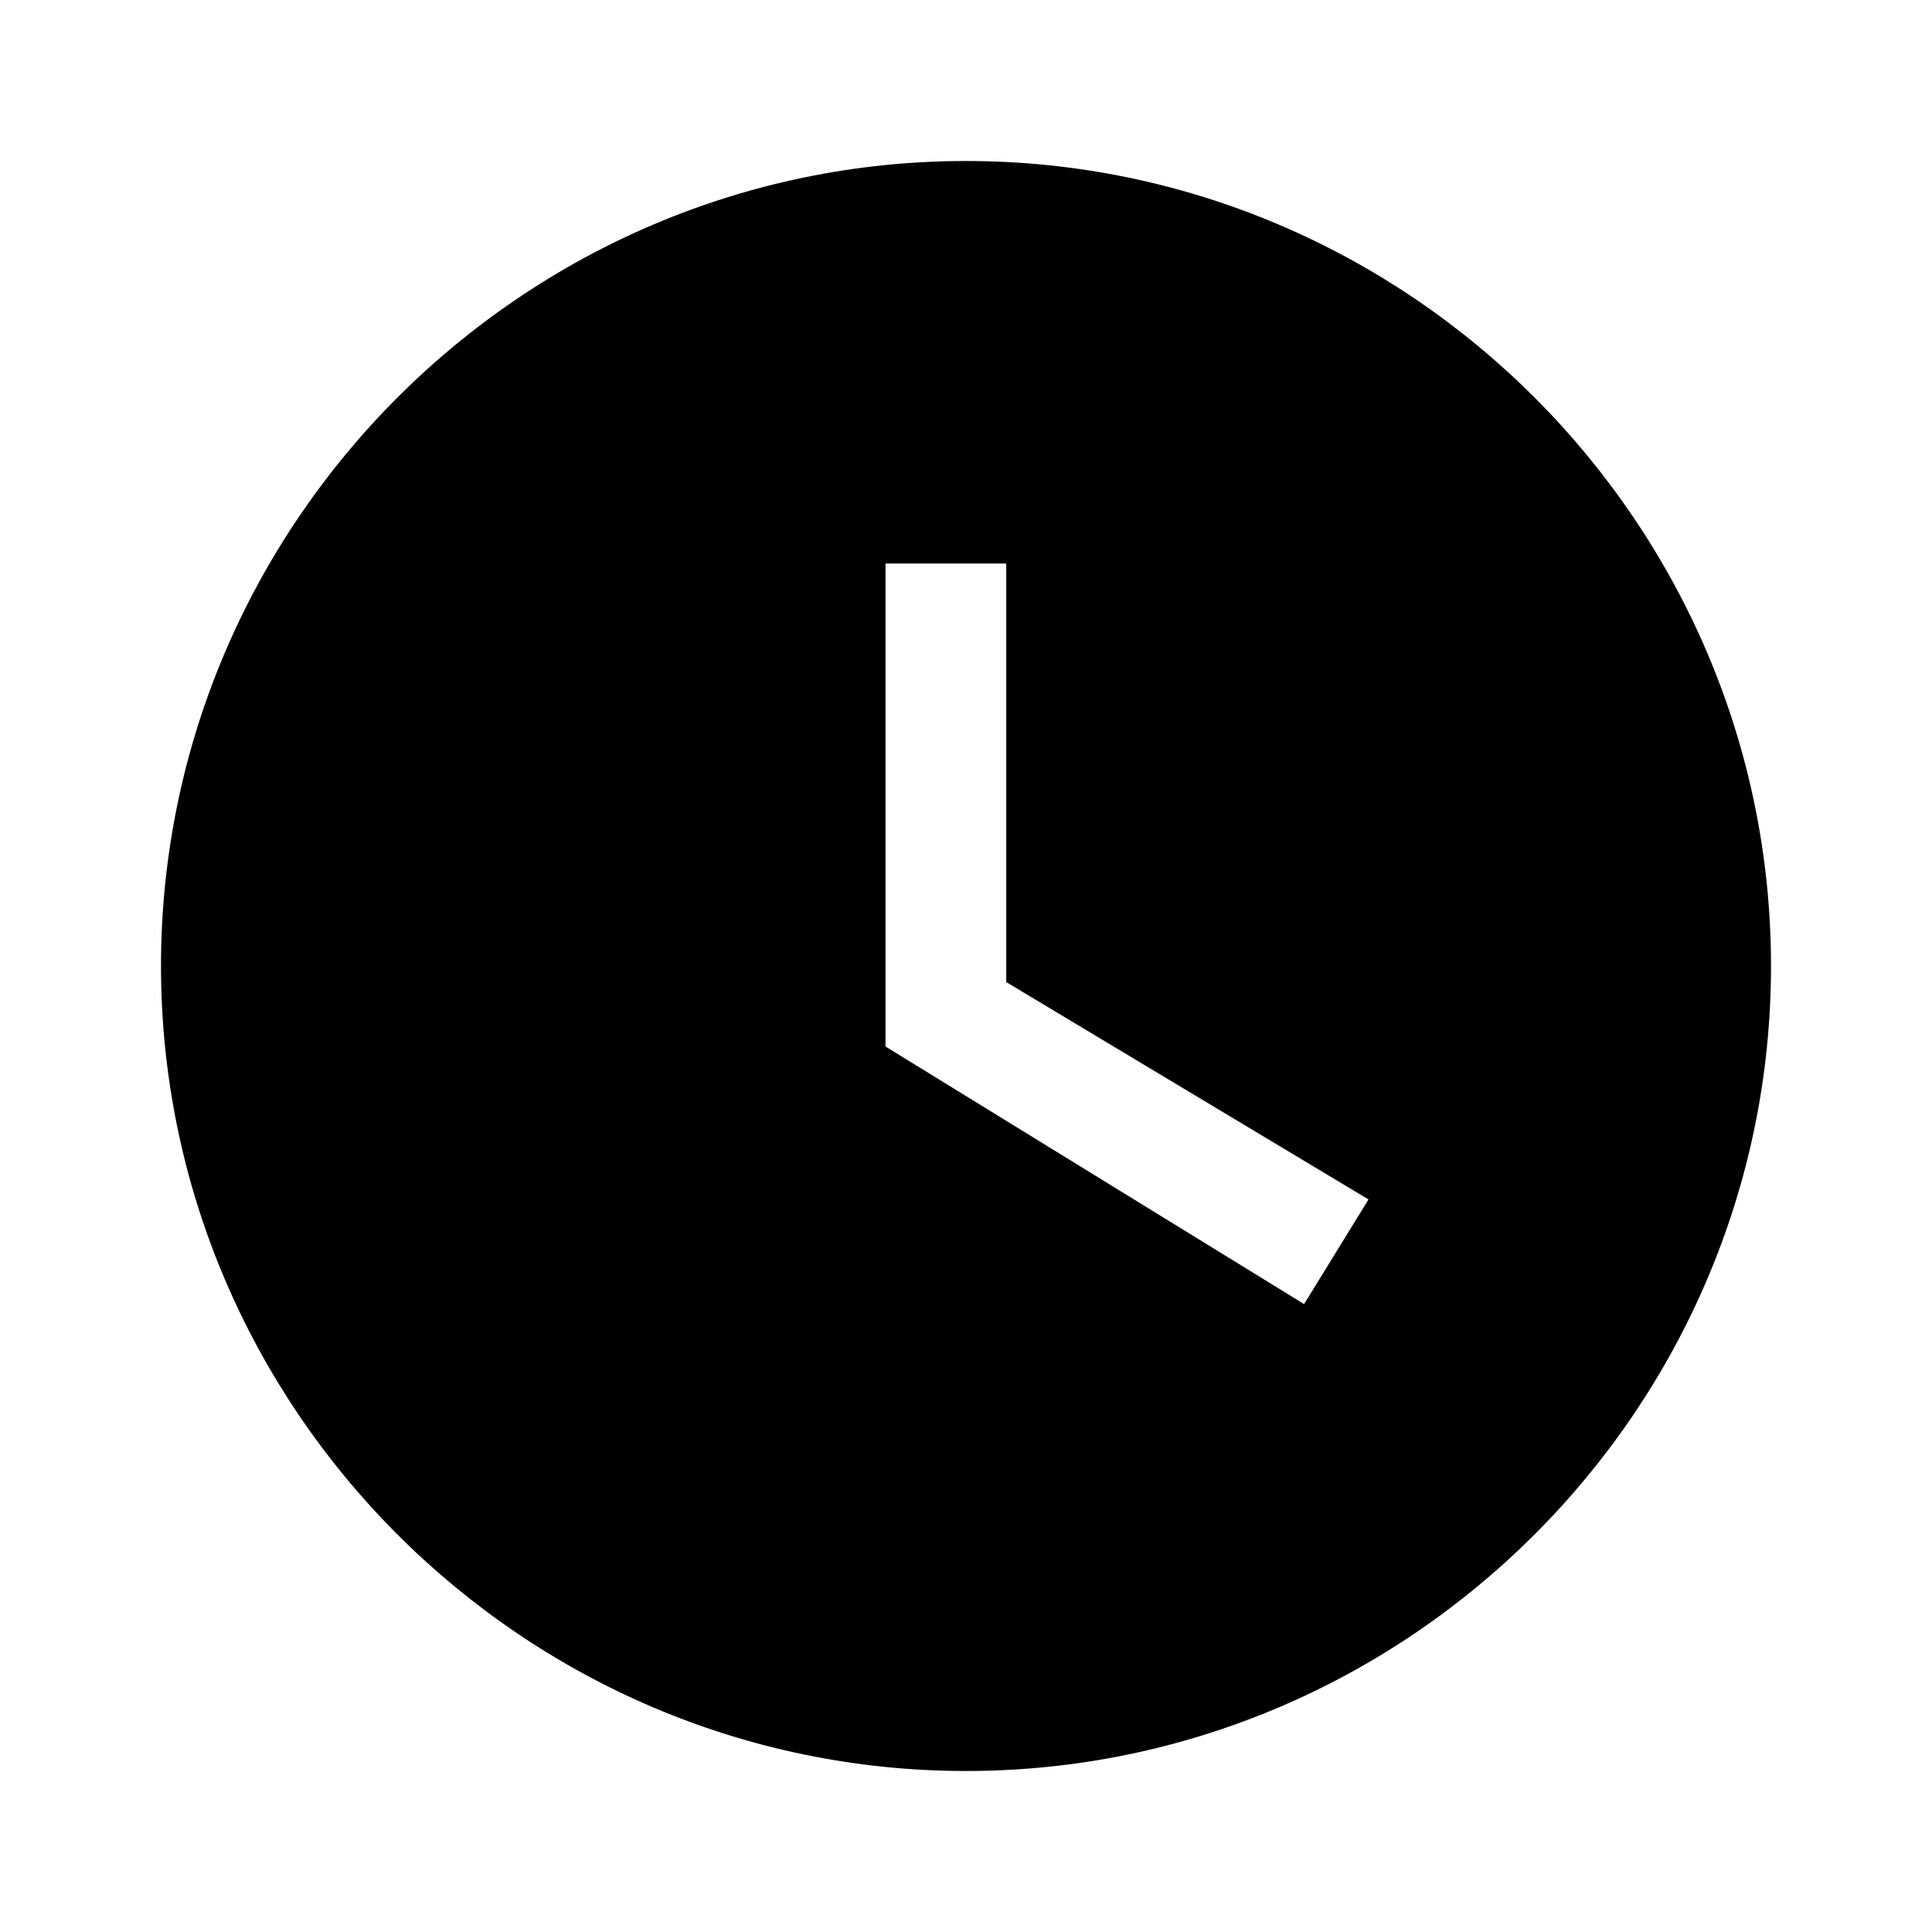
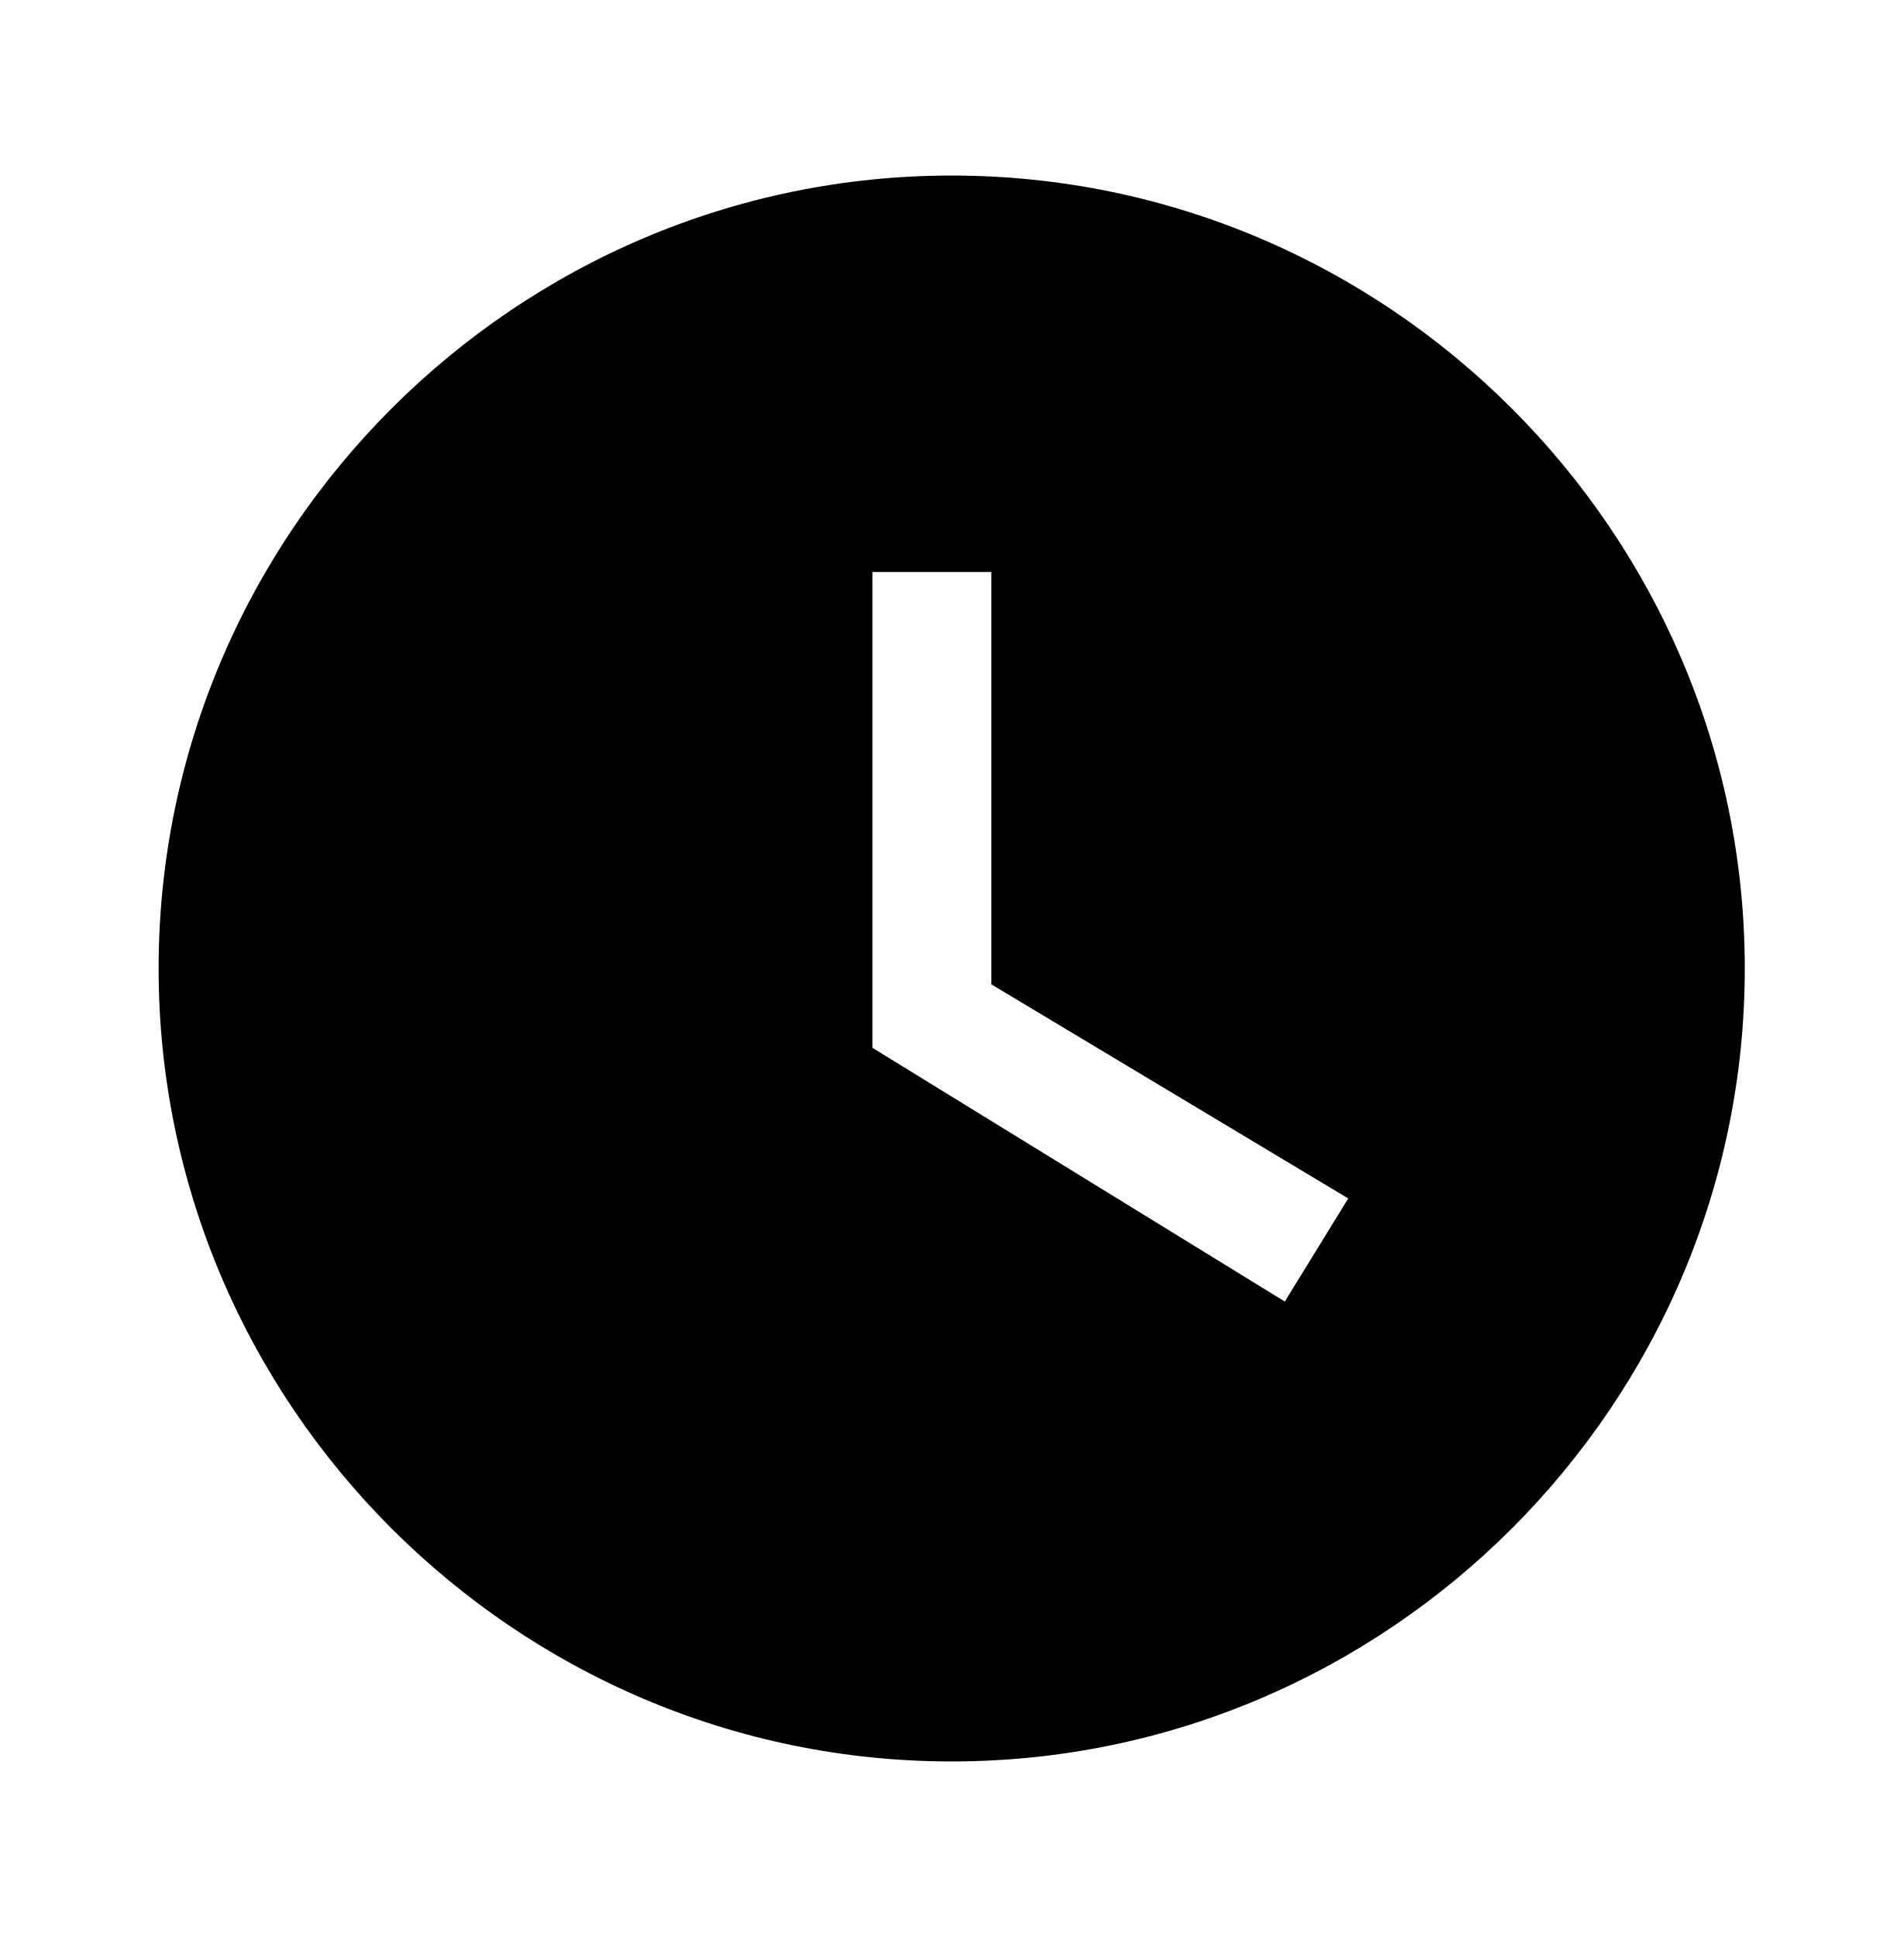
- <svg xmlns="http://www.w3.org/2000/svg" enable-background="new 0 0 24 24" height="24px" viewBox="0 0 24 24" width="24px" fill="#000000">
+ <svg xmlns="http://www.w3.org/2000/svg" enable-background="new 0 0 24 24" height="25.7px" viewBox="0 0 24 24" width="25.25px" fill="#000000">
  <g>
    <rect fill="none" height="24" width="24" />
  </g>
  <g>
    <g>
      <g>
        <path d="M12,2C6.5,2,2,6.5,2,12s4.5,10,10,10s10-4.5,10-10S17.5,2,12,2z M16.2,16.2L11,13V7h1.5v5.2l4.5,2.7L16.2,16.2z" />
      </g>
    </g>
  </g>
</svg>
